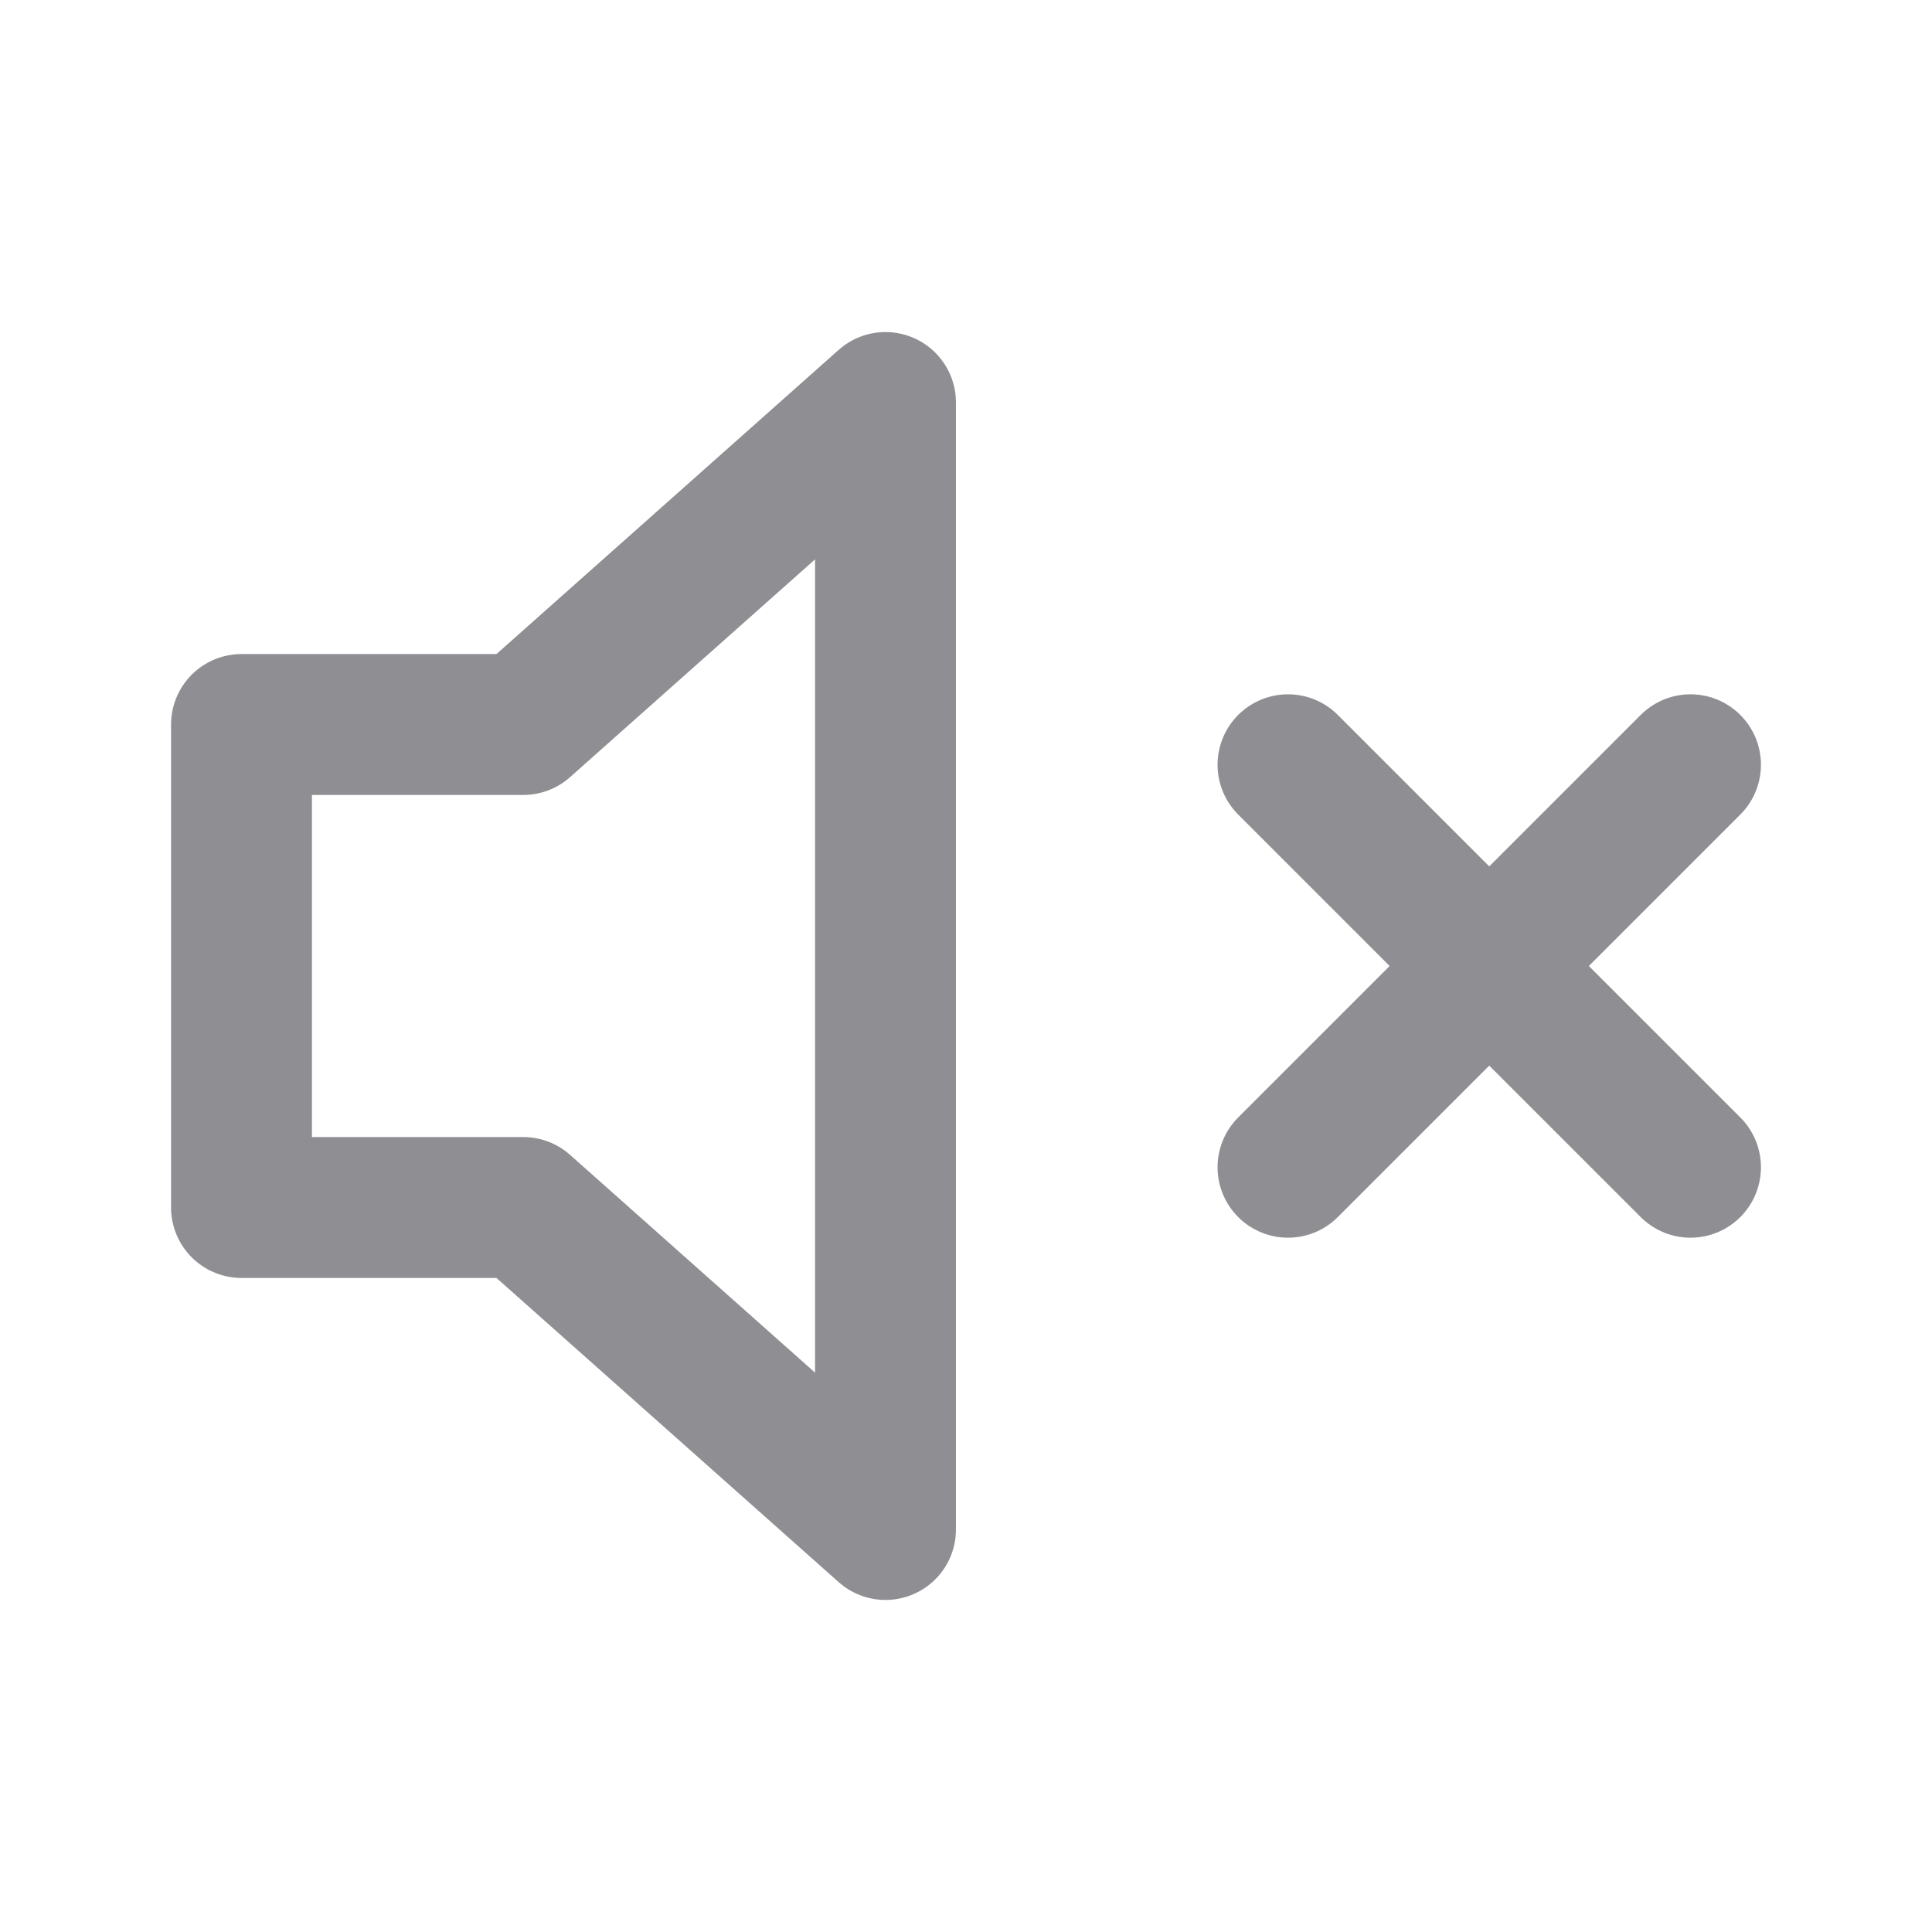
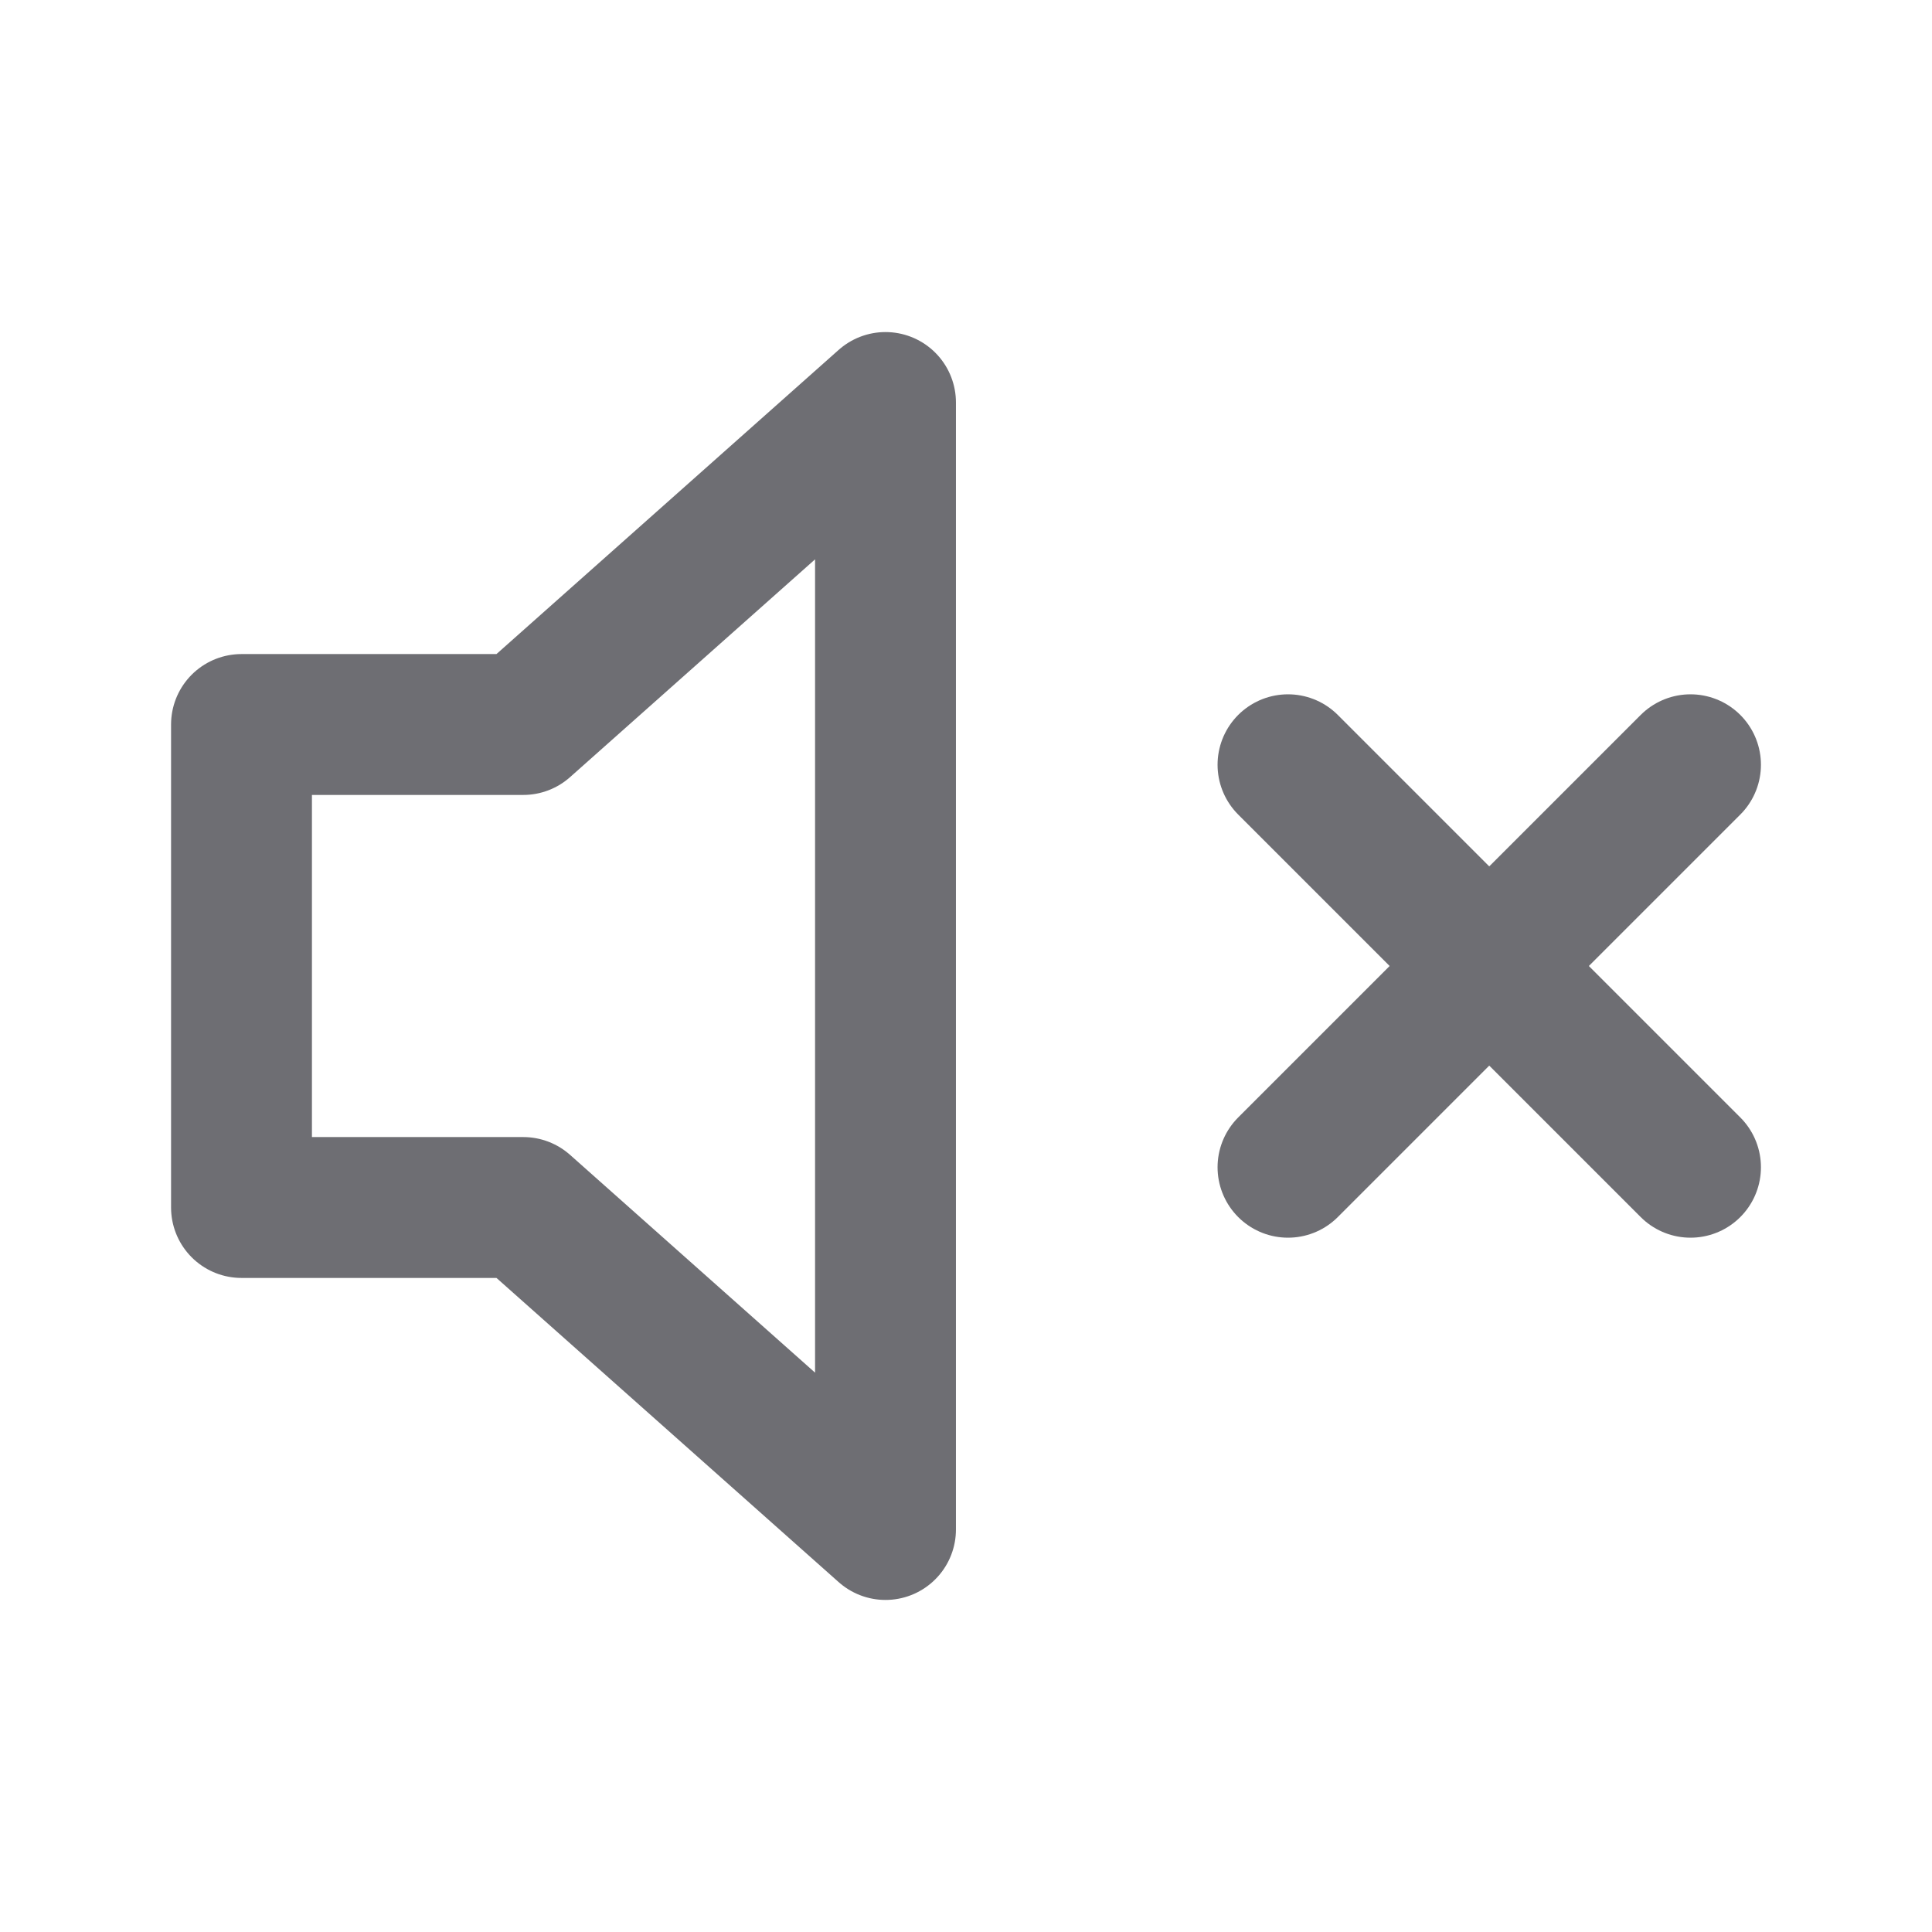
- <svg xmlns="http://www.w3.org/2000/svg" viewBox="0 0 24 24" width="24" height="24" fill="none" stroke="#8E8E93" stroke-width="1.75" stroke-linecap="round" stroke-linejoin="round">
+ <svg xmlns="http://www.w3.org/2000/svg" viewBox="0 0 24 24" width="24" height="24" fill="none" stroke="#6E6E73" stroke-width="1.75" stroke-linecap="round" stroke-linejoin="round">
  <path d="M11 5L6.5 9H3v6h3.5L11 19z" />
  <path d="M16 9.5l5 5" />
  <path d="M21 9.5l-5 5" />
</svg>
